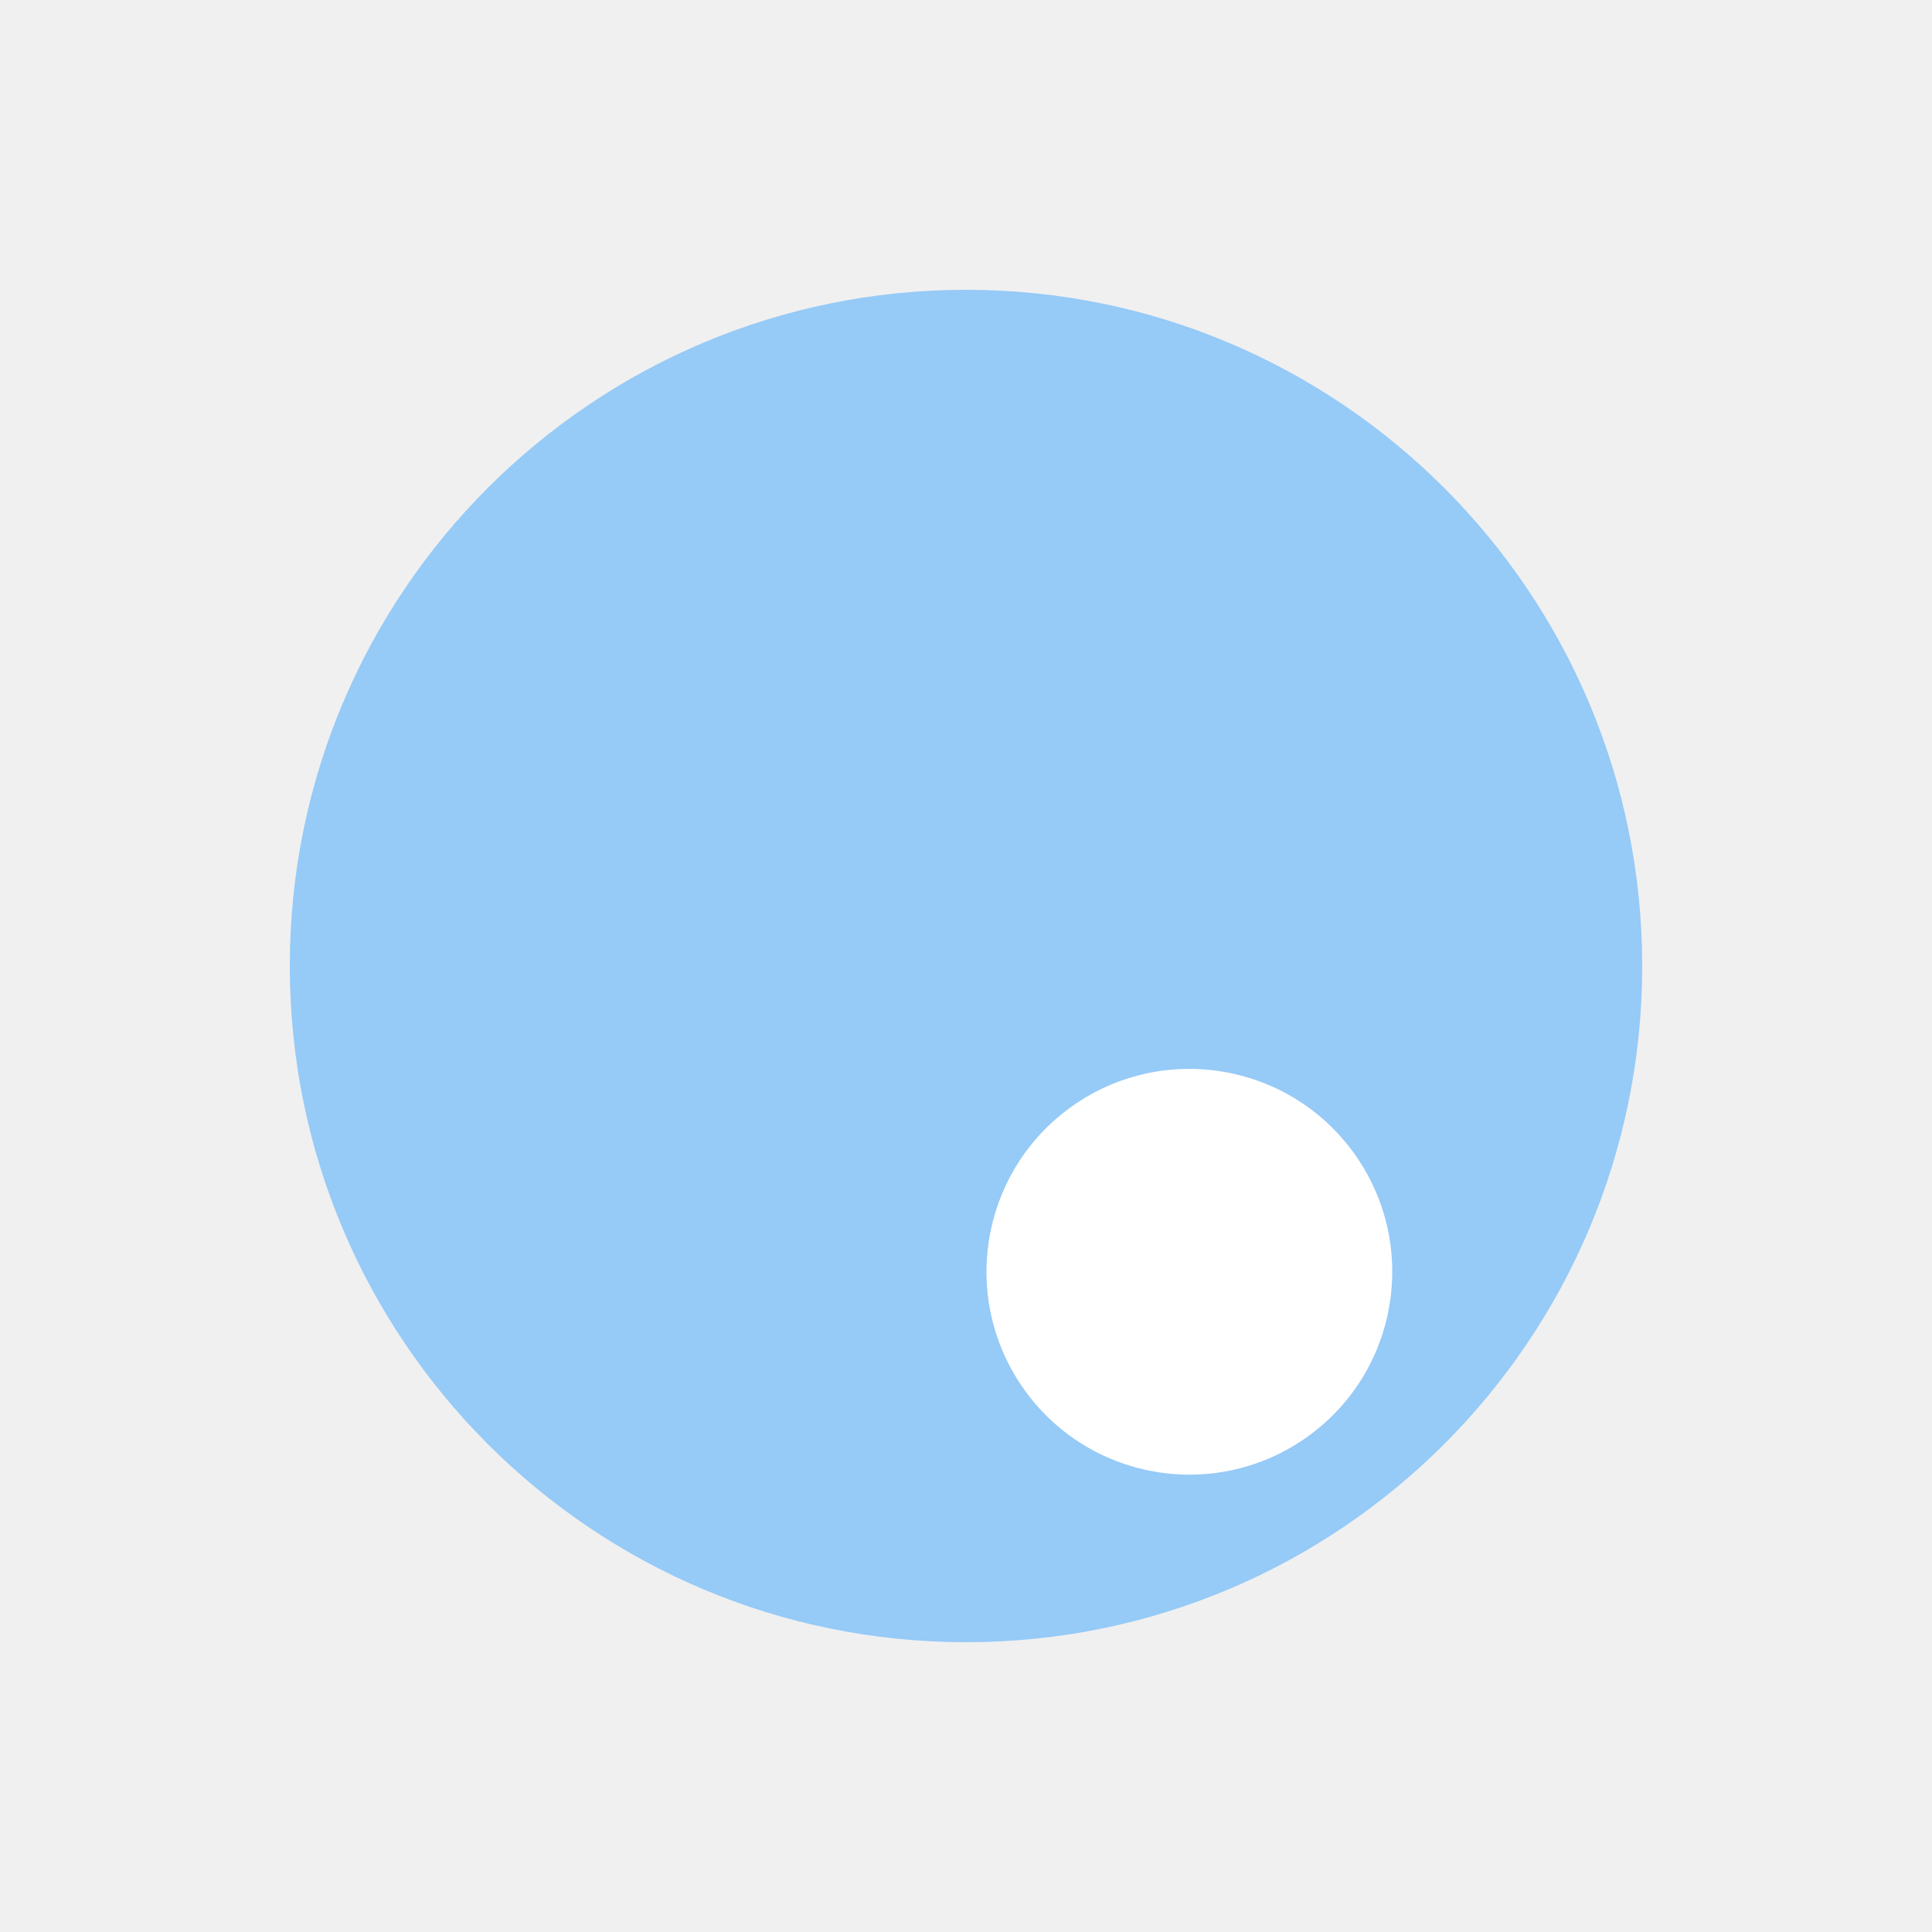
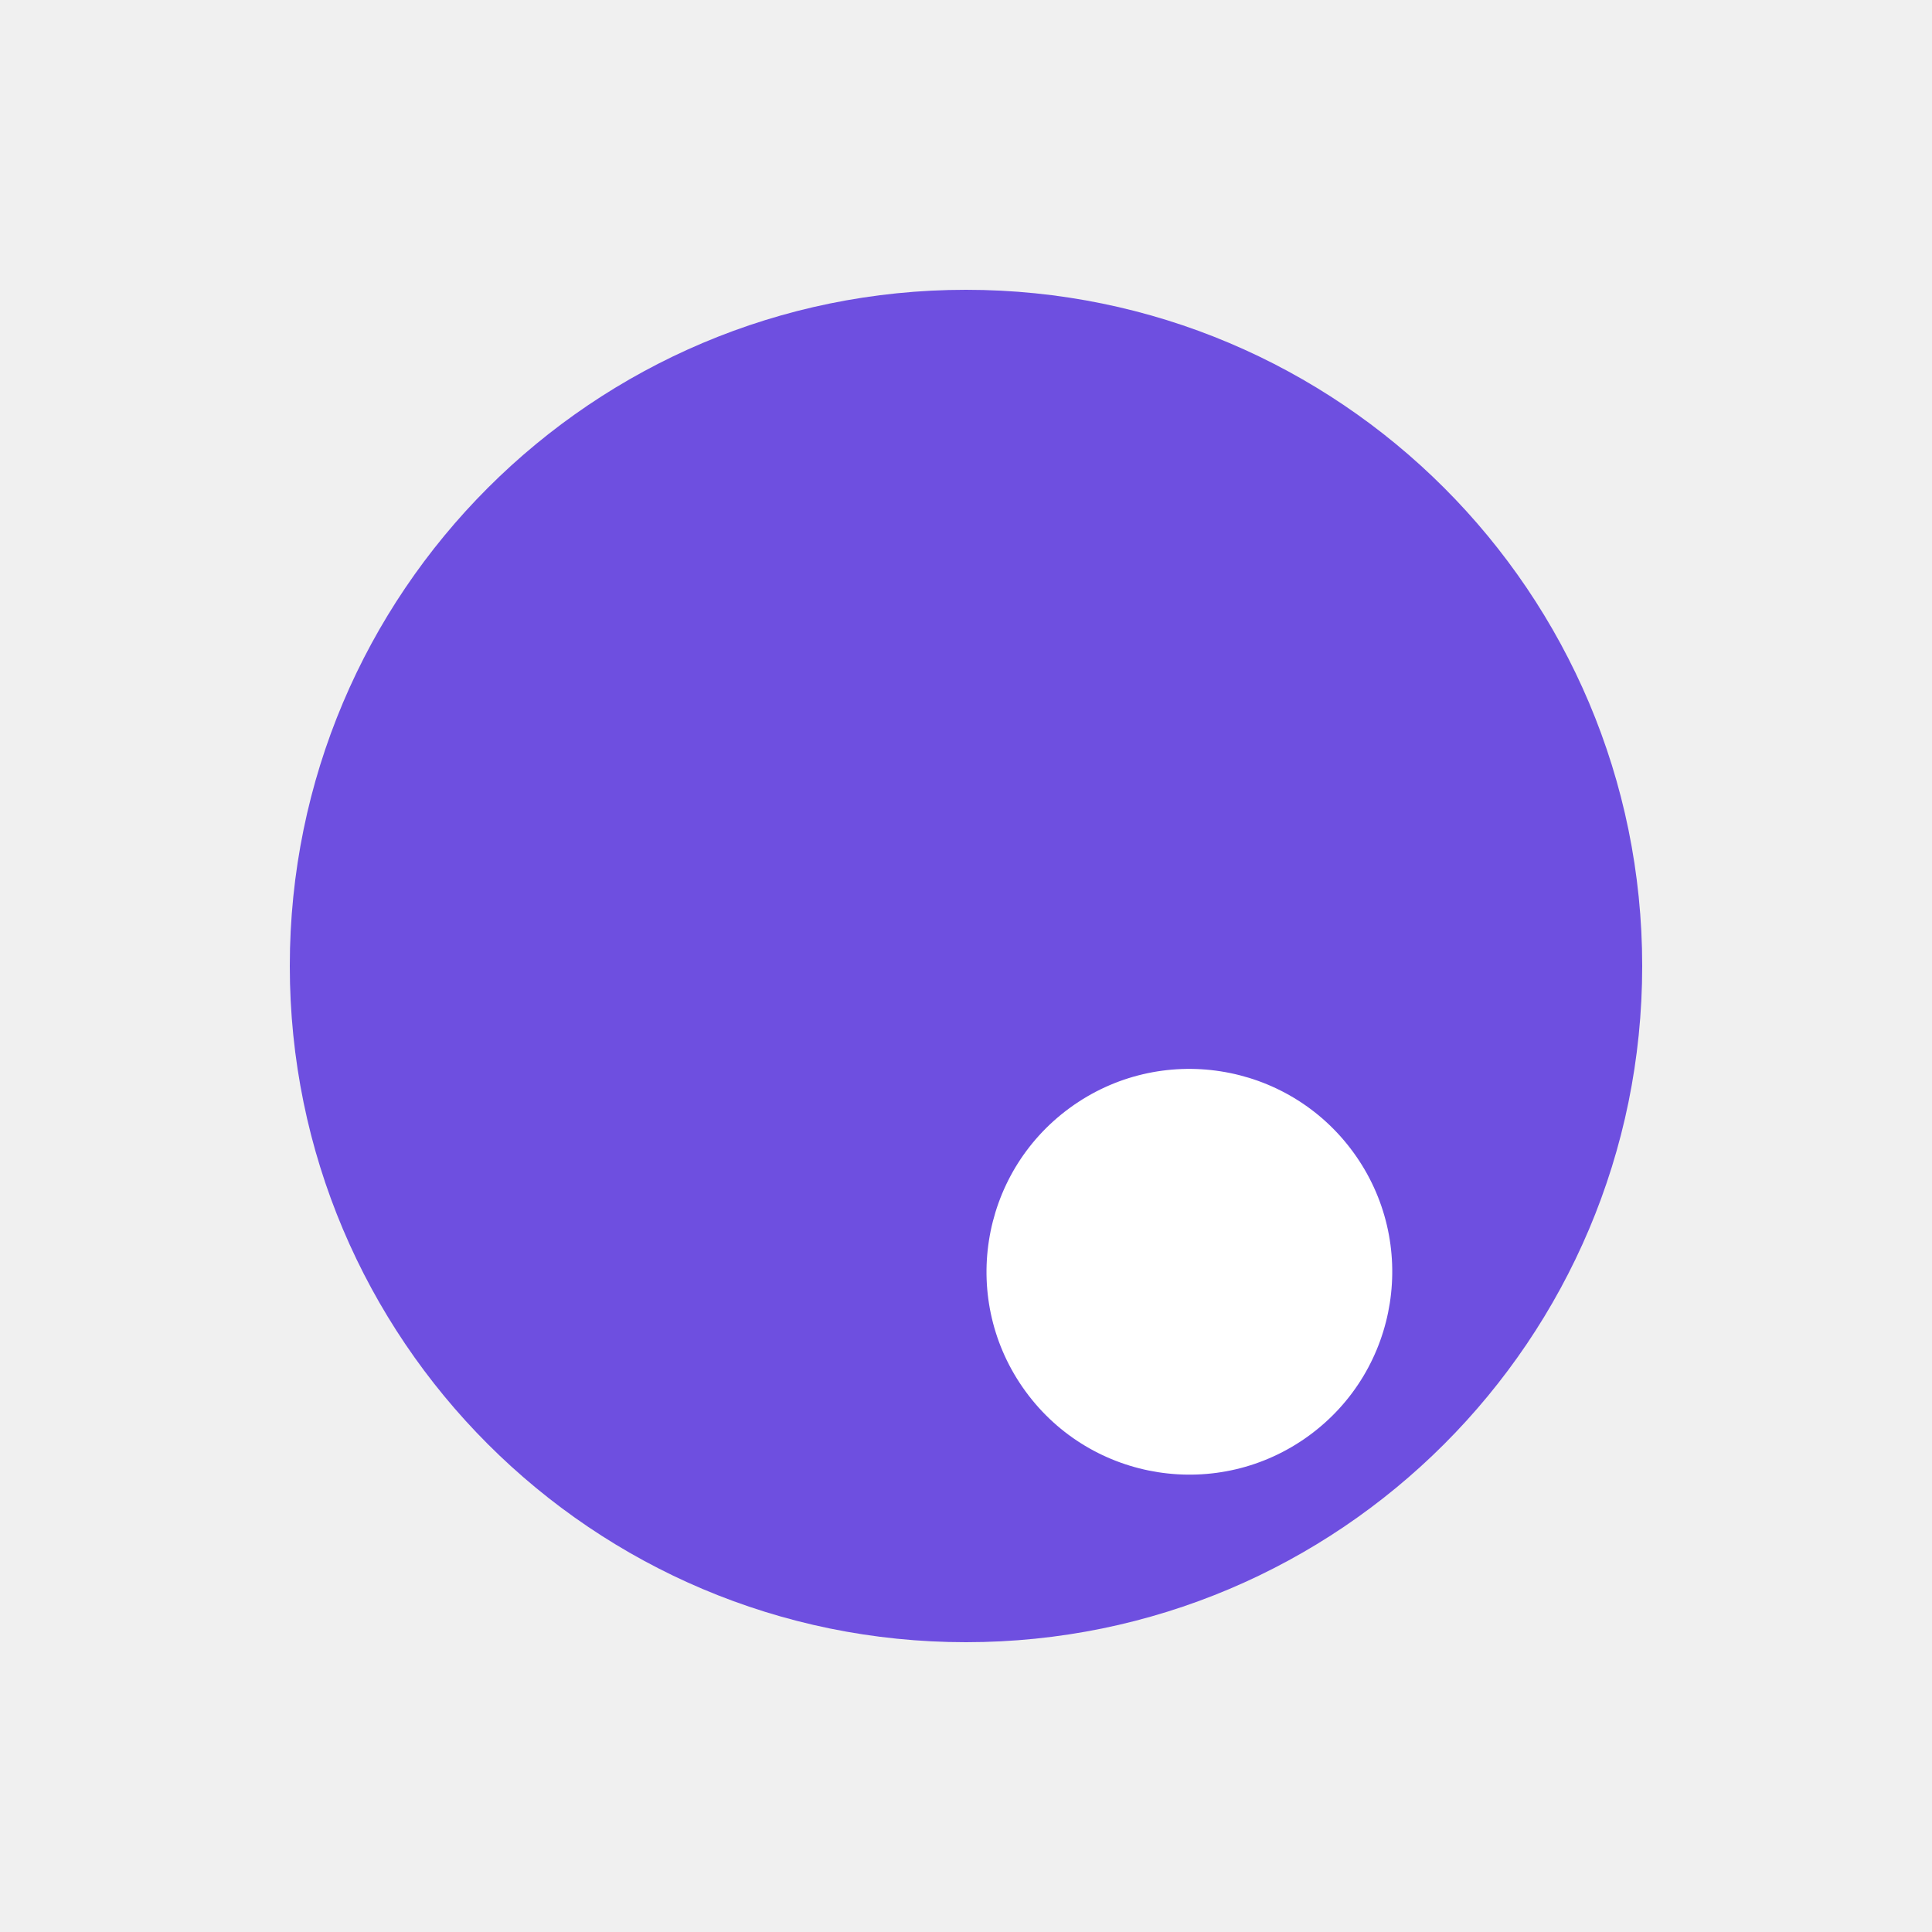
<svg xmlns="http://www.w3.org/2000/svg" width="200px" height="200px" viewBox="0 0 100 100" preserveAspectRatio="xMidYMid" class="lds-disk" style="background: none;">
  <g transform="translate(50,50)">
    <g ng-attr-transform="scale({{config.scale}})" transform="scale(0.7)">
-       <circle cx="0" cy="0" r="50" ng-attr-fill="{{config.c1}}" fill="#96CAF7" />
+       <circle cx="0" cy="0" r="50" ng-attr-fill="{{config.c1}}" fill="#6e4fe0" />
      <circle cx="0" ng-attr-cy="{{config.cy}}" ng-attr-r="{{config.r}}" ng-attr-fill="{{config.c2}}" cy="-28" r="15" fill="#ffffff" transform="rotate(143.85)">
        <animateTransform attributeName="transform" type="rotate" calcMode="linear" values="0 0 0;360 0 0" keyTimes="0;1" dur="1s" begin="0s" repeatCount="indefinite" />
      </circle>
    </g>
  </g>
</svg>
